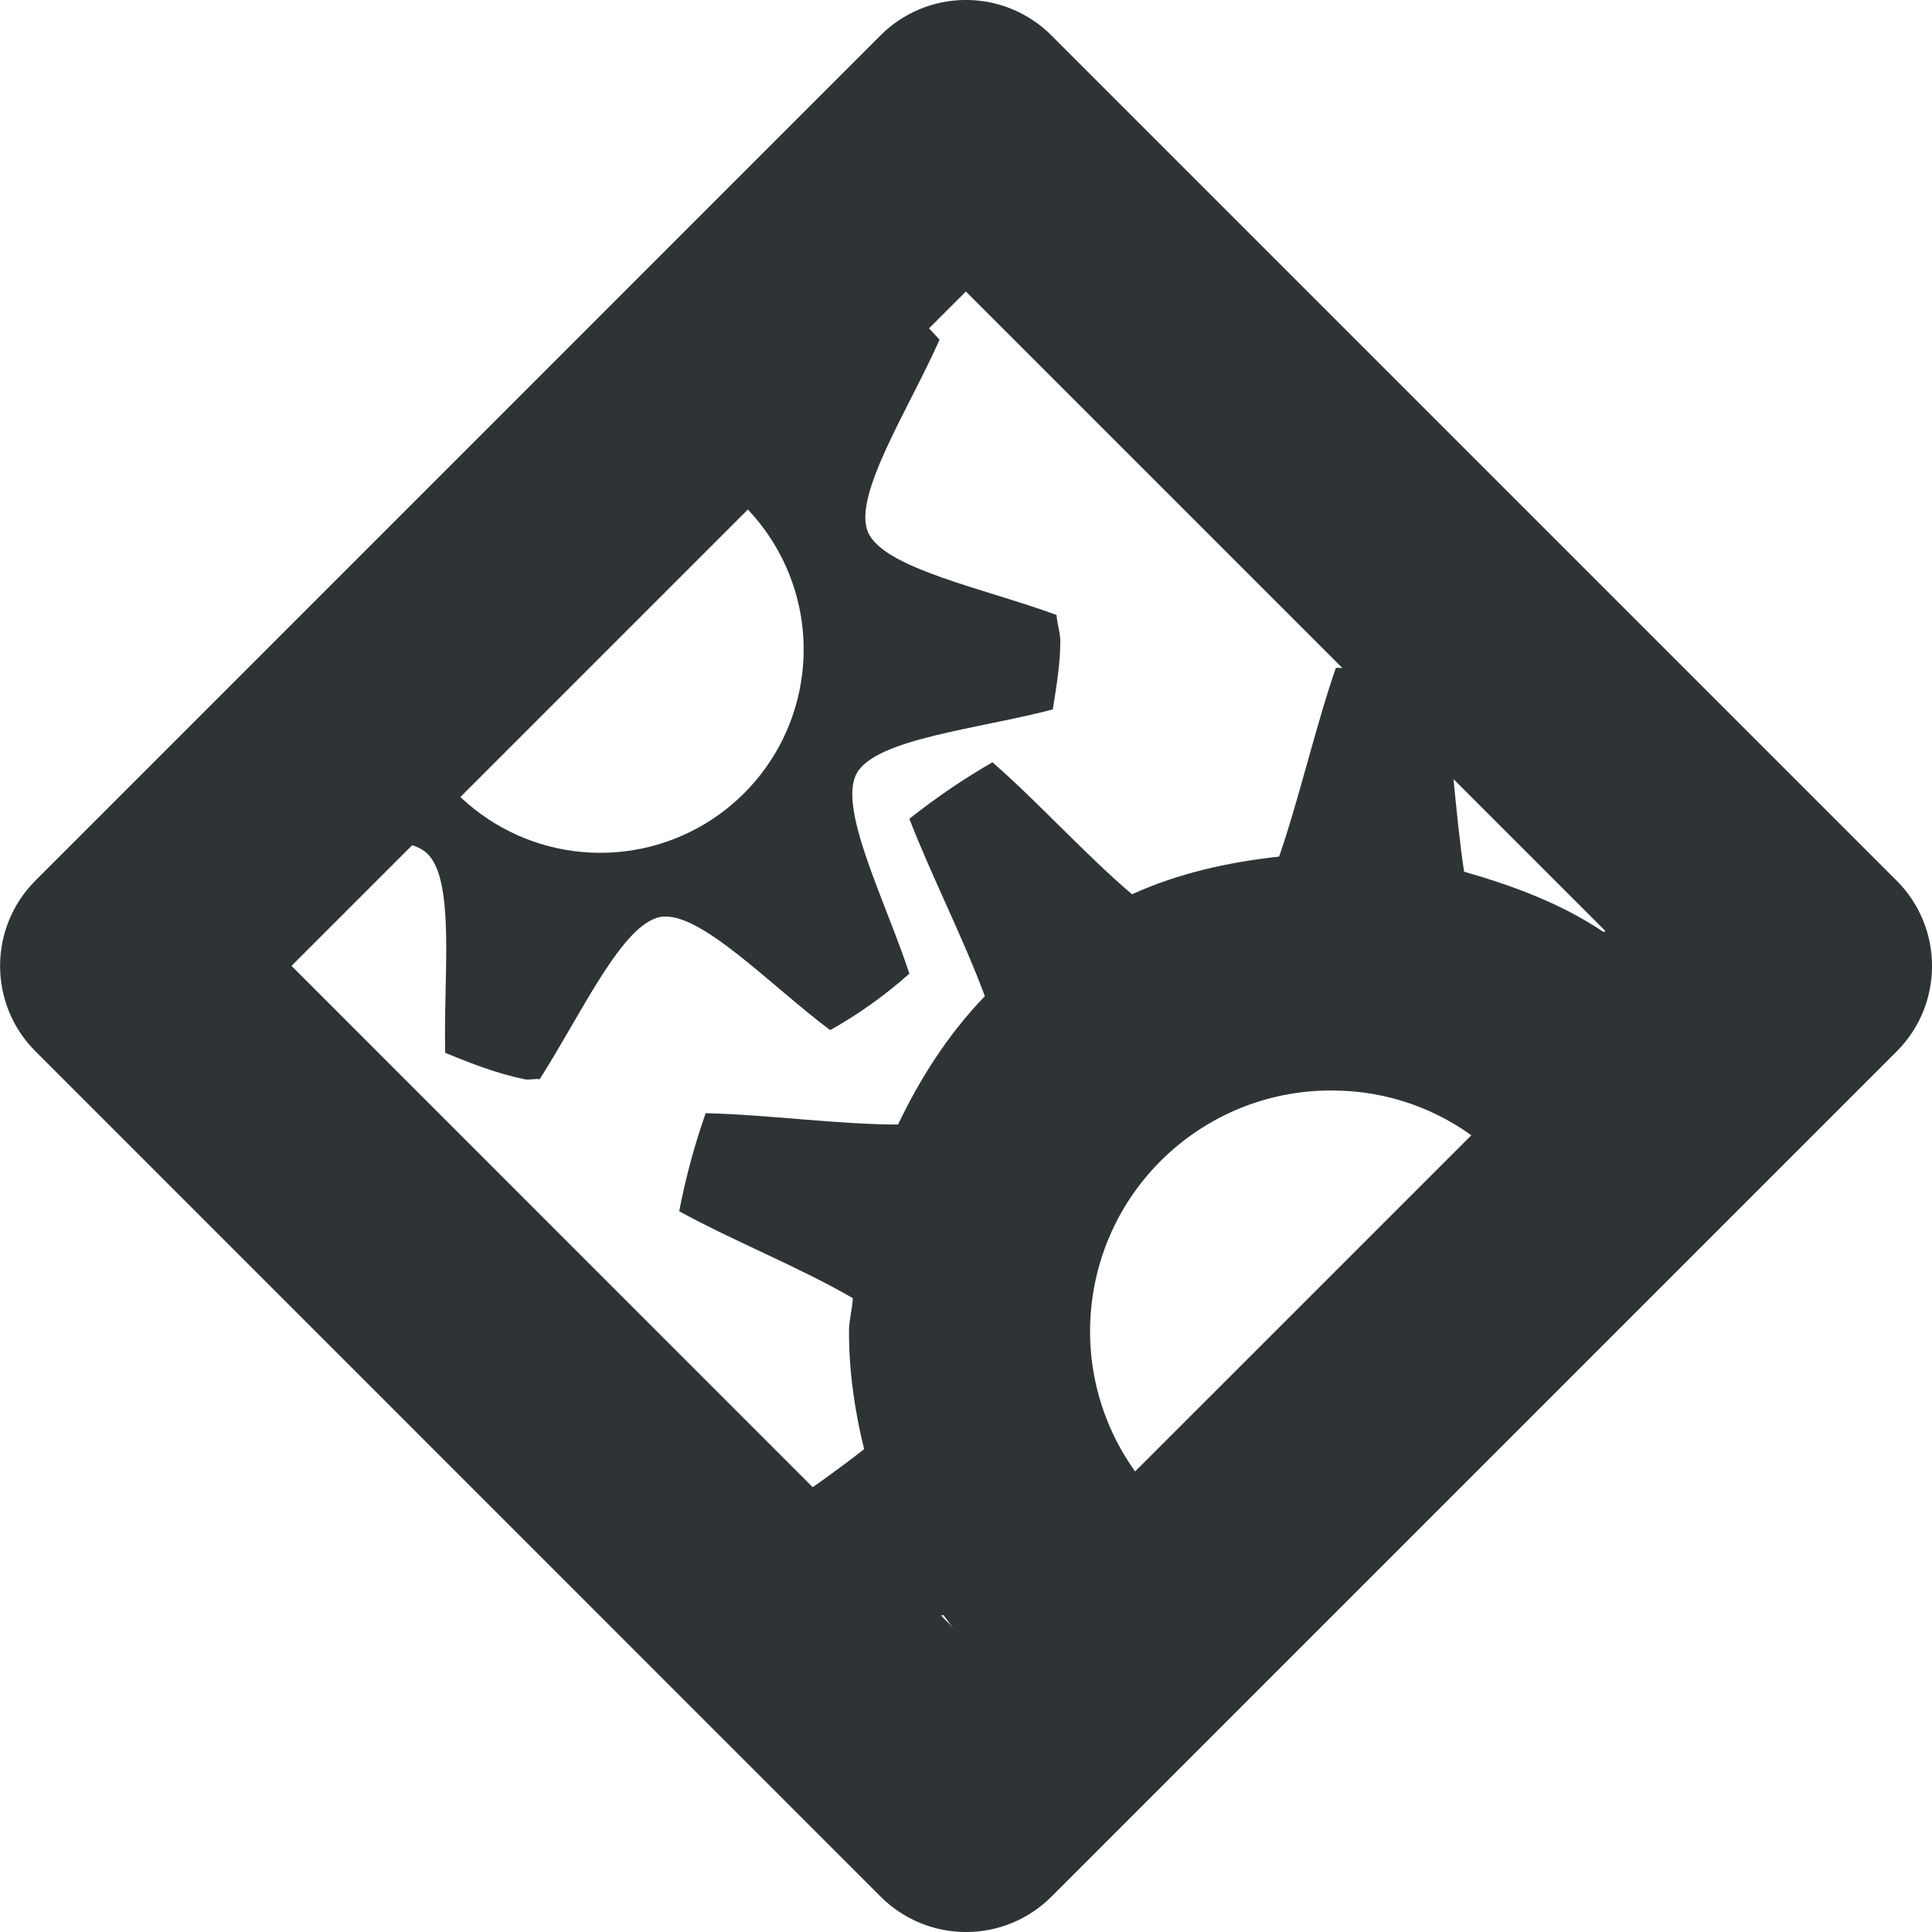
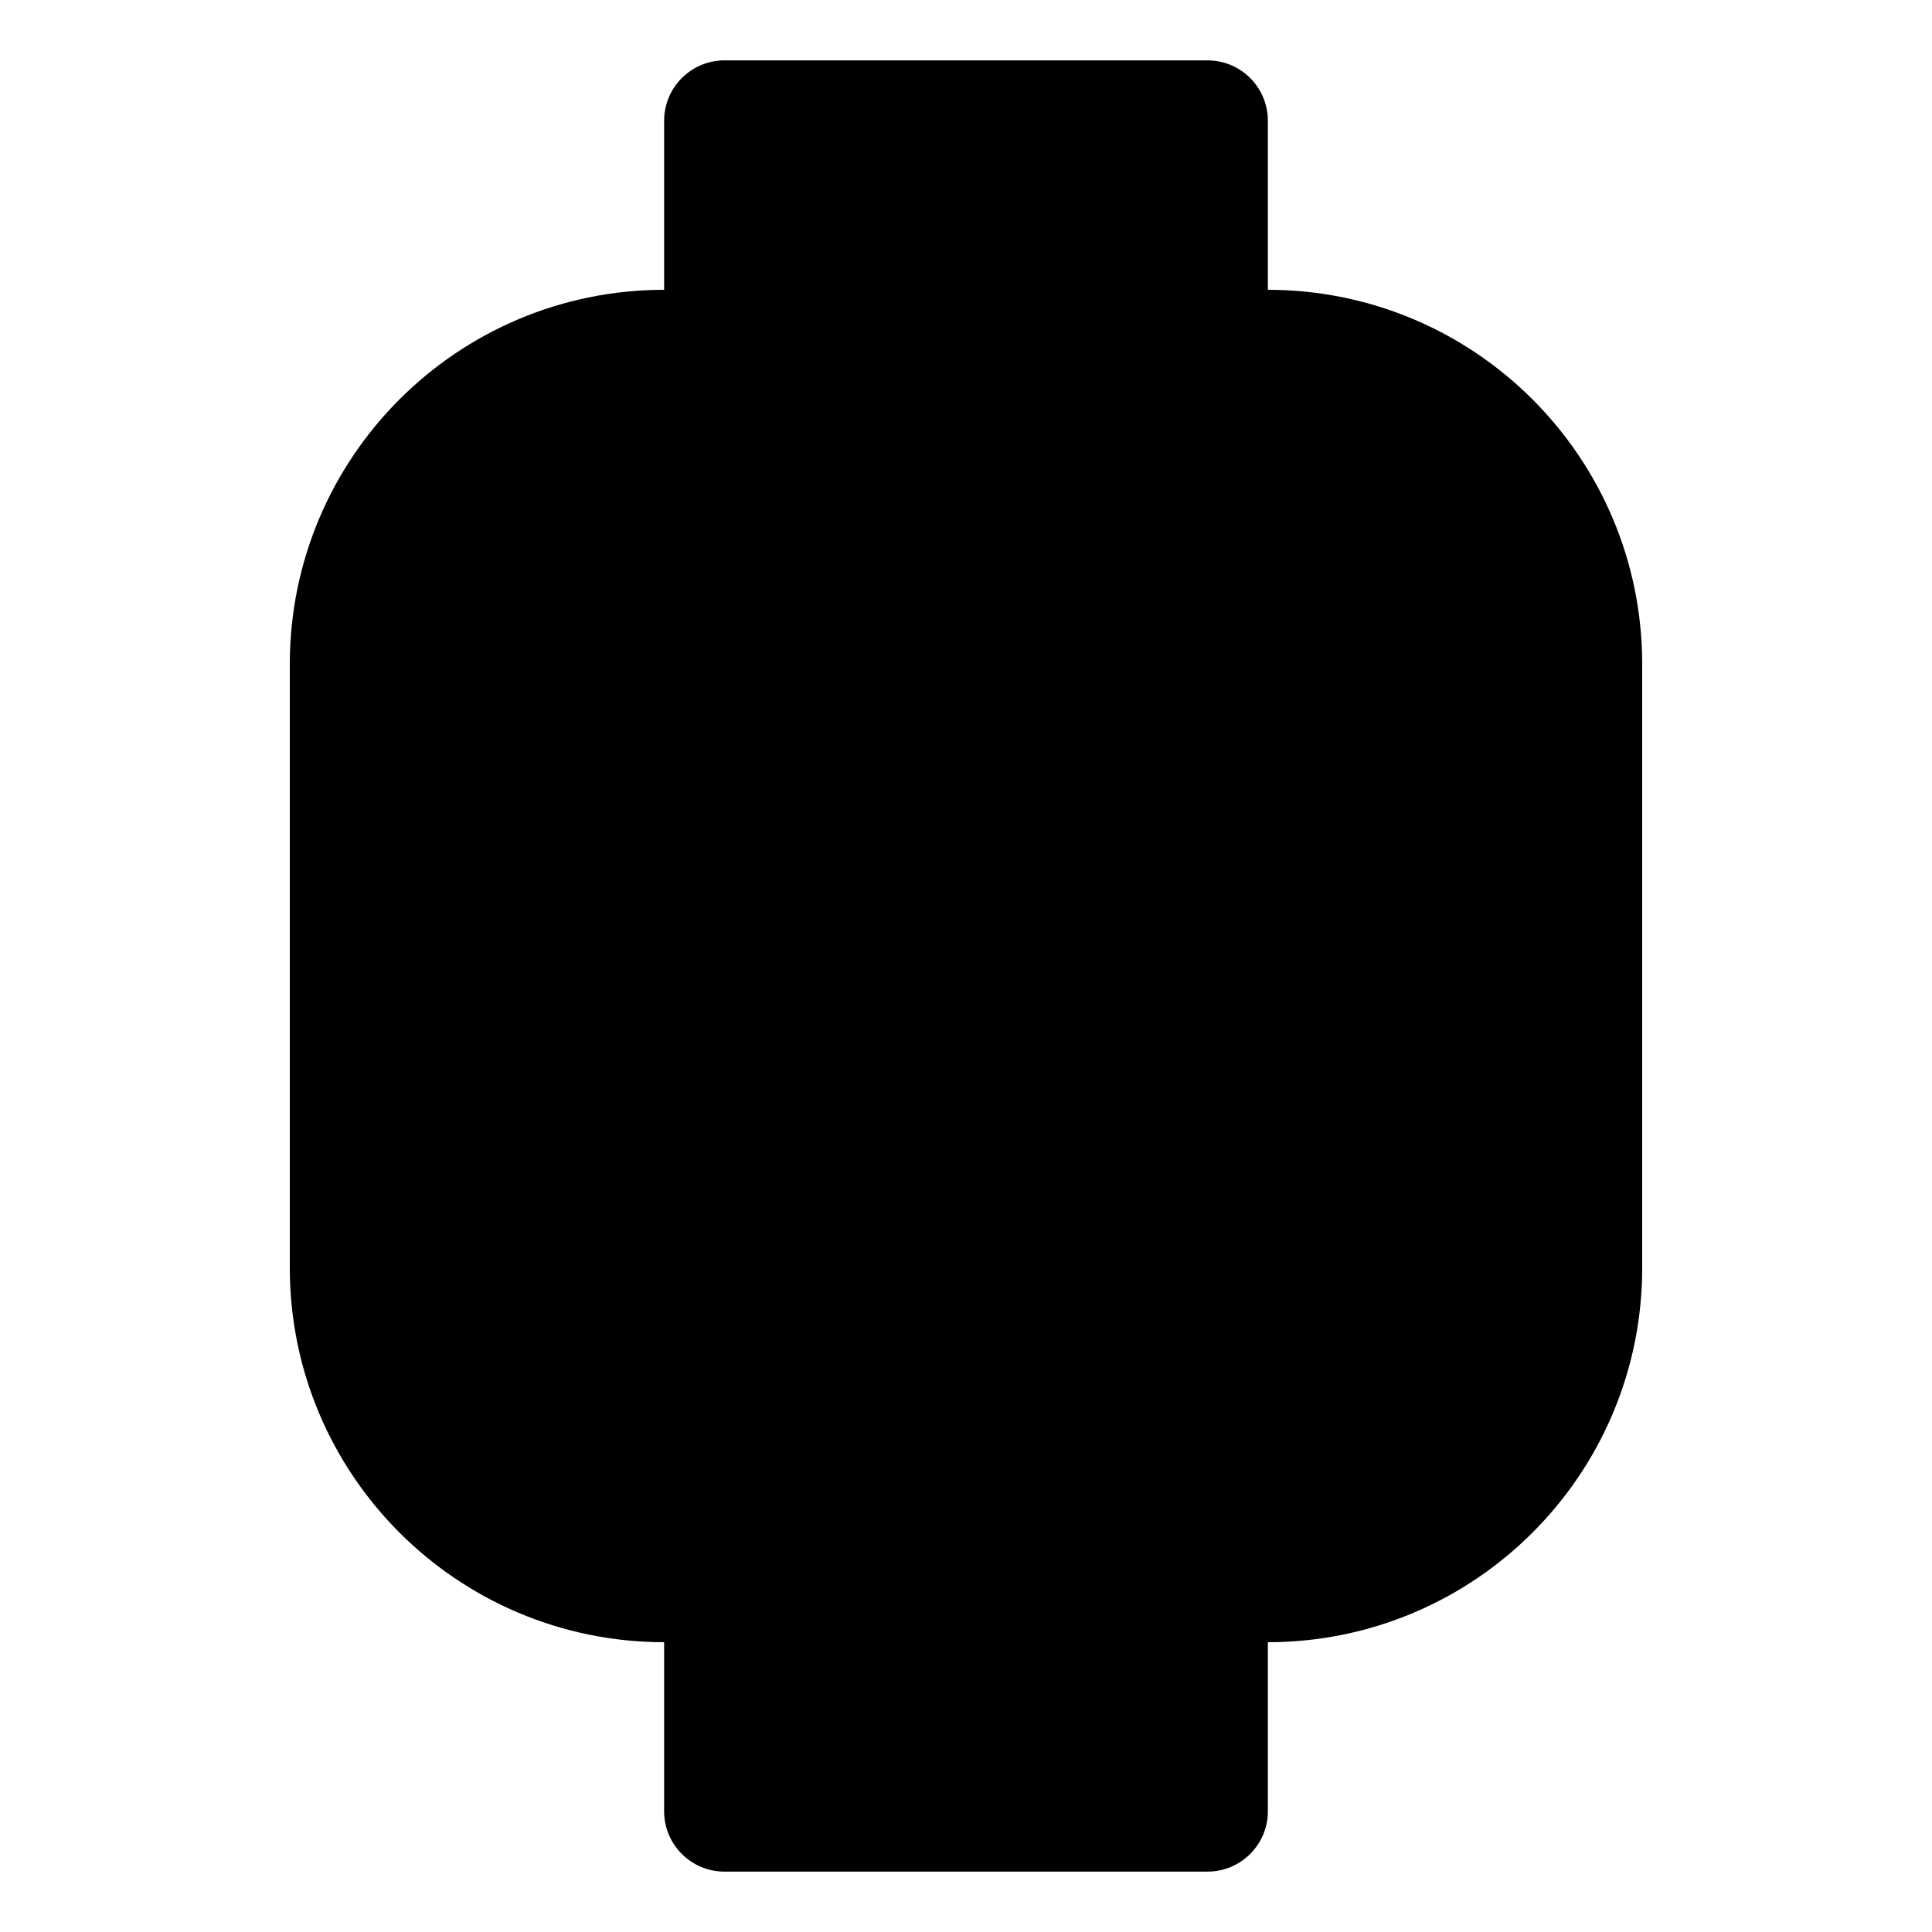
- <svg xmlns="http://www.w3.org/2000/svg" width="16" height="16">
-   <g color="#000" fill="#2e3436">
-     <path d="M7.188 2.281c-.094.056-.192.125-.29.19L5.566 3.803a1.684 1.684 0 11-2.17 2.17L2.332 7.037c.506-.069 1.017-.136 1.2.026.242.214.139 1.031.155 1.656.213.088.427.171.657.219.04.008.085-.007.125 0 .337-.525.683-1.288 1-1.344.322-.057.905.562 1.406.937a3.67 3.67 0 00.656-.468c-.195-.595-.594-1.369-.437-1.657.158-.29 1.019-.37 1.625-.531.028-.183.062-.371.062-.562 0-.075-.027-.146-.031-.22-.587-.217-1.435-.385-1.562-.687-.128-.302.34-1.021.593-1.593a3.722 3.722 0 00-.593-.532zm3.875 3.25c-.165.475-.305 1.086-.47 1.563-.43.047-.84.14-1.218.312-.38-.322-.787-.773-1.156-1.093a5.562 5.562 0 00-.688.468c.177.46.453 1.001.625 1.469-.298.309-.531.67-.719 1.063-.494 0-1.102-.084-1.593-.094a5.68 5.68 0 00-.219.812c.435.24 1.006.468 1.438.72-.006.093-.032.185-.032.28 0 .333.049.66.125.97-.382.304-.898.63-1.28.937.015.044.04.083.058.127l.613.613c.417-.1.868-.223 1.266-.303.248.343.532.626.875.875-.027.135-.068.283-.104.428.174-.063.34-.155.482-.297l1.432-1.432a1.994 1.994 0 01.533-3.918c.919 0 1.684.623 1.918 1.467l1.338-1.338c.06-.06.11-.124.156-.191-.035-.062-.06-.13-.1-.188.096-.152.205-.31.315-.47.017-.348-.1-.7-.37-.971l-.177-.176c-.28.192-.561.387-.83.555-.345-.233-.746-.383-1.156-.5-.077-.507-.107-1.132-.187-1.625a5.44 5.44 0 00-.875-.063zm-9.247.608c-.087.068-.173.138-.254.205l.014.035z" style="marker:none" overflow="visible" />
-     <path d="M8.707.293a1 1 0 00-1.415 0l-6.999 7a1 1 0 000 1.413l7 7.001a1 1 0 001.415 0l7-7a1 1 0 000-1.413zm-.708 2.121l5.587 5.587L8 13.586 2.414 7.999z" style="line-height:normal;font-variant-ligatures:normal;font-variant-position:normal;font-variant-caps:normal;font-variant-numeric:normal;font-variant-alternates:normal;font-feature-settings:normal;text-indent:0;text-align:start;text-decoration-line:none;text-decoration-style:solid;text-decoration-color:#000;text-transform:none;text-orientation:mixed;shape-padding:0;isolation:auto;mix-blend-mode:normal;marker:none" font-weight="400" font-family="sans-serif" overflow="visible" />
-   </g>
+ <svg xmlns="http://www.w3.org/2000/svg" viewBox="0 0 16 16" width="16" height="16" version="1.1" id="svg7">
+   <defs id="defs7" />
+   <style id="style1">* { fill: currentColor; }</style>
+   <rect x="5.5" y="0.5" width="5" height="3" rx="0.5" id="rect1" />
+   <rect x="5.5" y="12.5" width="5" height="3" rx="0.5" id="rect2" />
+   <rect x="3" y="3" width="10" height="10" rx="2.5" fill="none" stroke="currentColor" stroke-width="1.2" id="rect3" />
+   <polygon points="8,4.5 9.2,5.7 8,6.9 6.8,5.7" id="polygon3" />
+   <polygon points="6.8,5.7 8,6.9 6.8,8.1 5.6,6.9" id="polygon4" />
+   <polygon points="9.2,5.7 10.4,6.9 9.2,8.1 8,6.9" id="polygon5" />
+   <polygon points="8,6.9 9.2,8.1 8,9.3 6.8,8.1" id="polygon6" />
+   <polygon points="8,9.3 8.5,10 8,11.2 7.5,10" id="polygon7" />
</svg>
